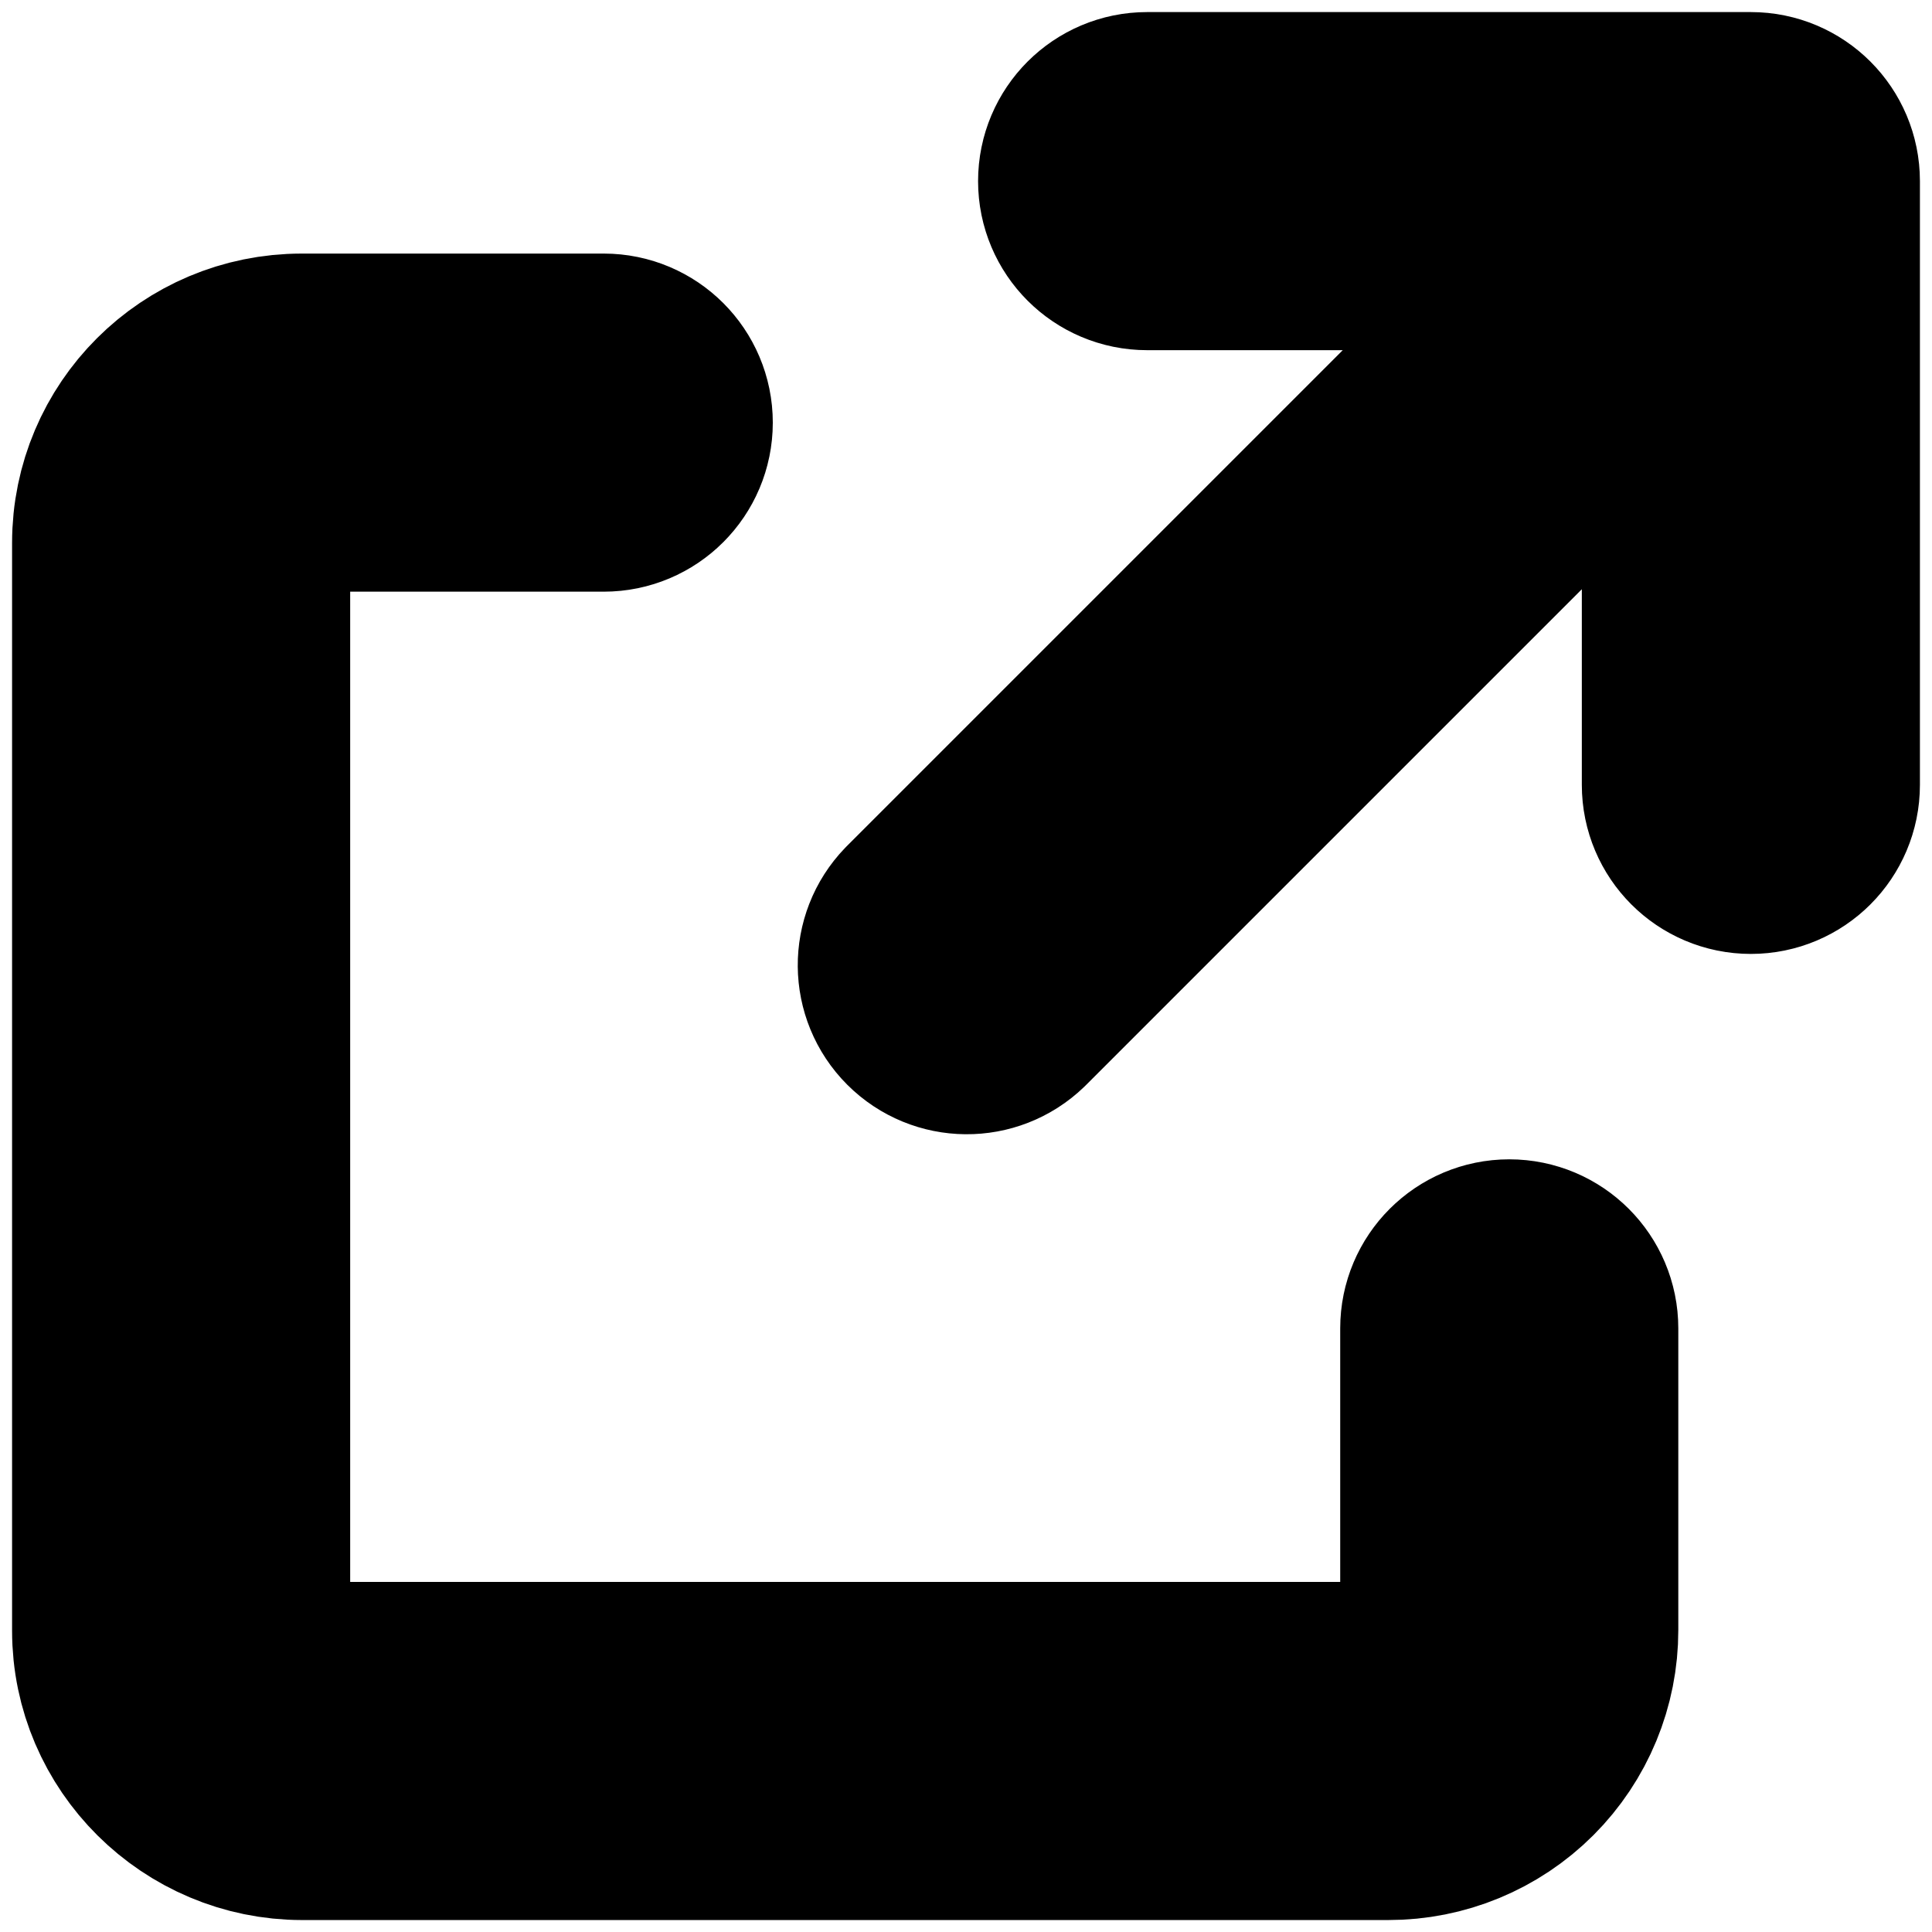
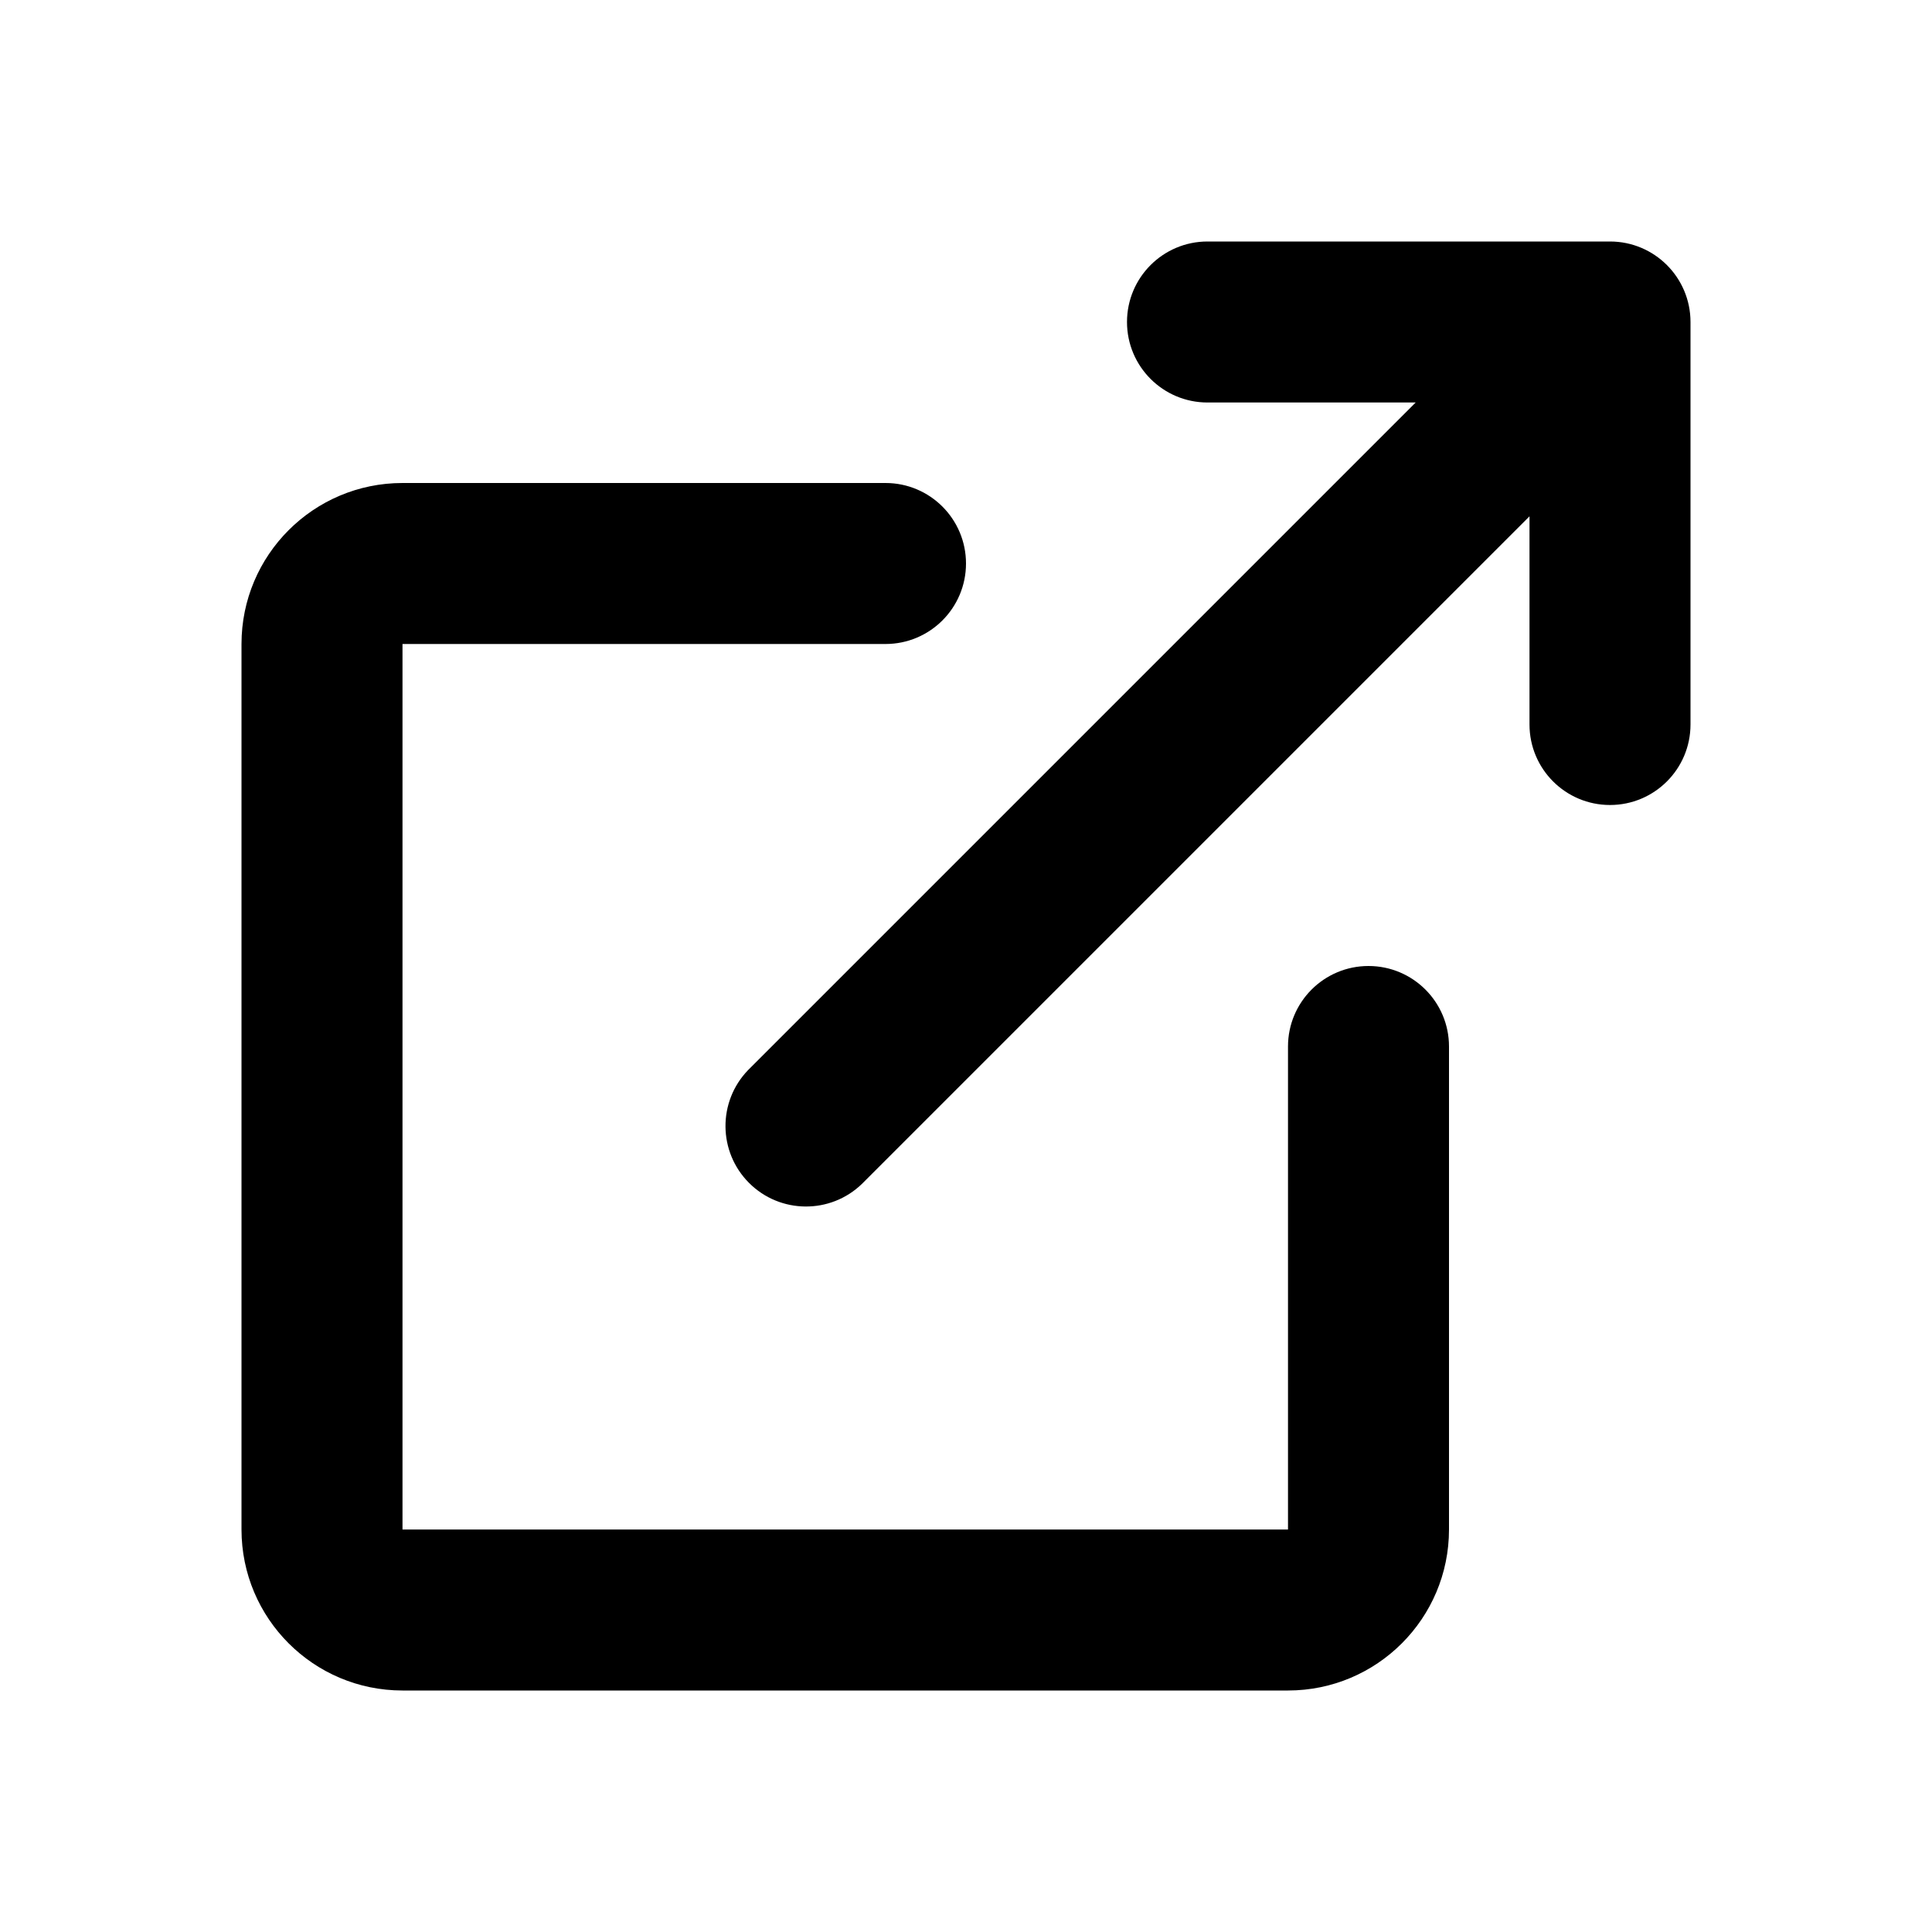
- <svg xmlns="http://www.w3.org/2000/svg" height="16" width="16" viewBox="0 0 16 16" fill-rule="evenodd" clip-rule="evenodd" stroke-linejoin="round" stroke-miterlimit="1.5">
-   <path stroke="currentColor" stroke-width="1.8" d="M14 2.707L8.354 8.353a.5.5 0 01-.707-.707L13.293 2H9.5a.5.5 0 010-1h5a.5.5 0 01.5.5v5a.5.5 0 01-1 0V2.707zM5 3H2.499C1.671 3 1 3.669 1 4.496v9.009c0 .825.679 1.496 1.502 1.496h8.995a1.5 1.5 0 001.502-1.502v-2.498a.5.5 0 00-1 0v2.498a.5.5 0 01-.502.502H2.502A.504.504 0 012 13.505V4.496C2 4.222 2.223 4 2.499 4H5a.5.5 0 000-1z" fill-rule="nonzero" />
+ <svg xmlns="http://www.w3.org/2000/svg" width="24" height="24" viewBox="0 0 24 24">
+   <g fill="none">
+     <path d="m12.593 23.258l-.011.002l-.071.035l-.02.004l-.014-.004l-.071-.035q-.016-.005-.024.005l-.004.01l-.017.428l.005.02l.01.013l.104.074l.015.004l.012-.004l.104-.074l.012-.016l.004-.017l-.017-.427q-.004-.016-.017-.018m.265-.113l-.013.002l-.185.093l-.01.01l-.003.011l.018.43l.005.012l.008.007l.201.093q.019.005.029-.008l.004-.014l-.034-.614q-.005-.018-.02-.022m-.715.002a.02.02 0 0 0-.027.006l-.006.014l-.034.614q.001.018.017.024l.015-.002l.201-.093l.01-.008l.004-.011l.017-.43l-.003-.012l-.01-.01z" />
+     <path fill="currentColor" d="M11 6a1 1 0 1 1 0 2H5v11h11v-6a1 1 0 1 1 2 0v6a2 2 0 0 1-2 2H5a2 2 0 0 1-2-2V8a2 2 0 0 1 2-2zm9-3a1 1 0 0 1 1 1v5a1 1 0 1 1-2 0V6.414l-8.293 8.293a1 1 0 0 1-1.414-1.414L17.586 5H15a1 1 0 1 1 0-2Z" />
+   </g>
</svg>
